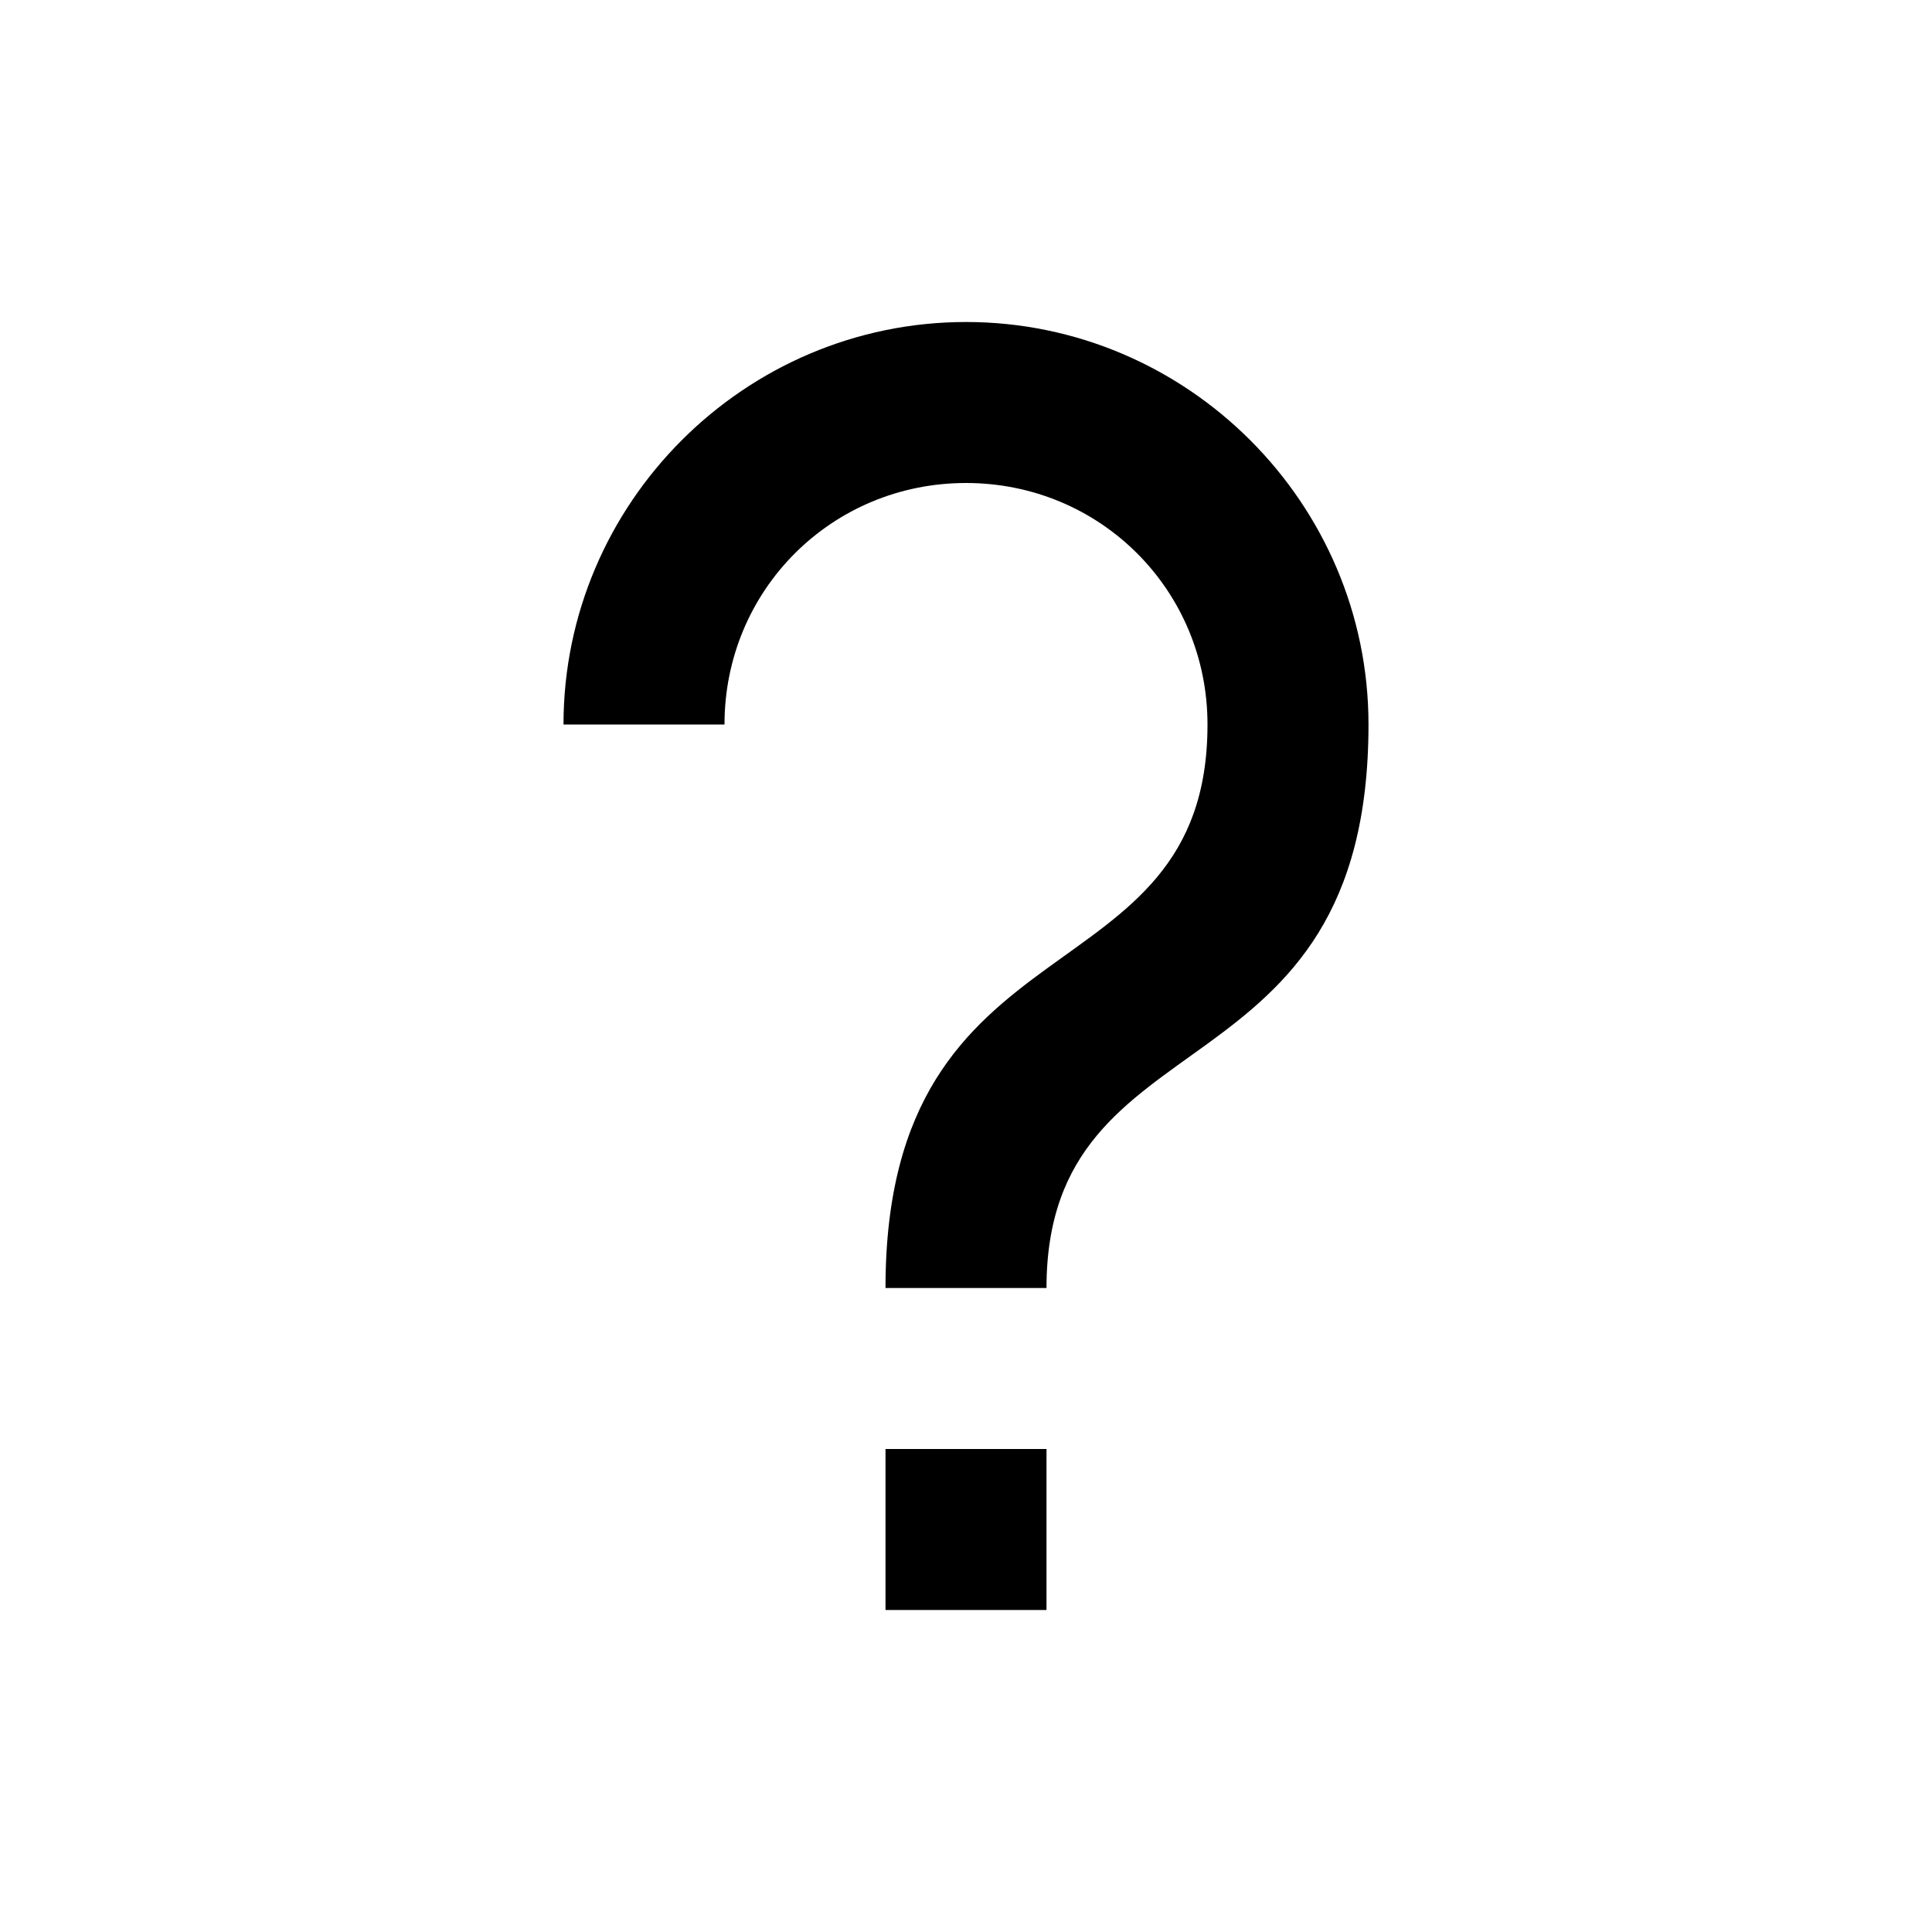
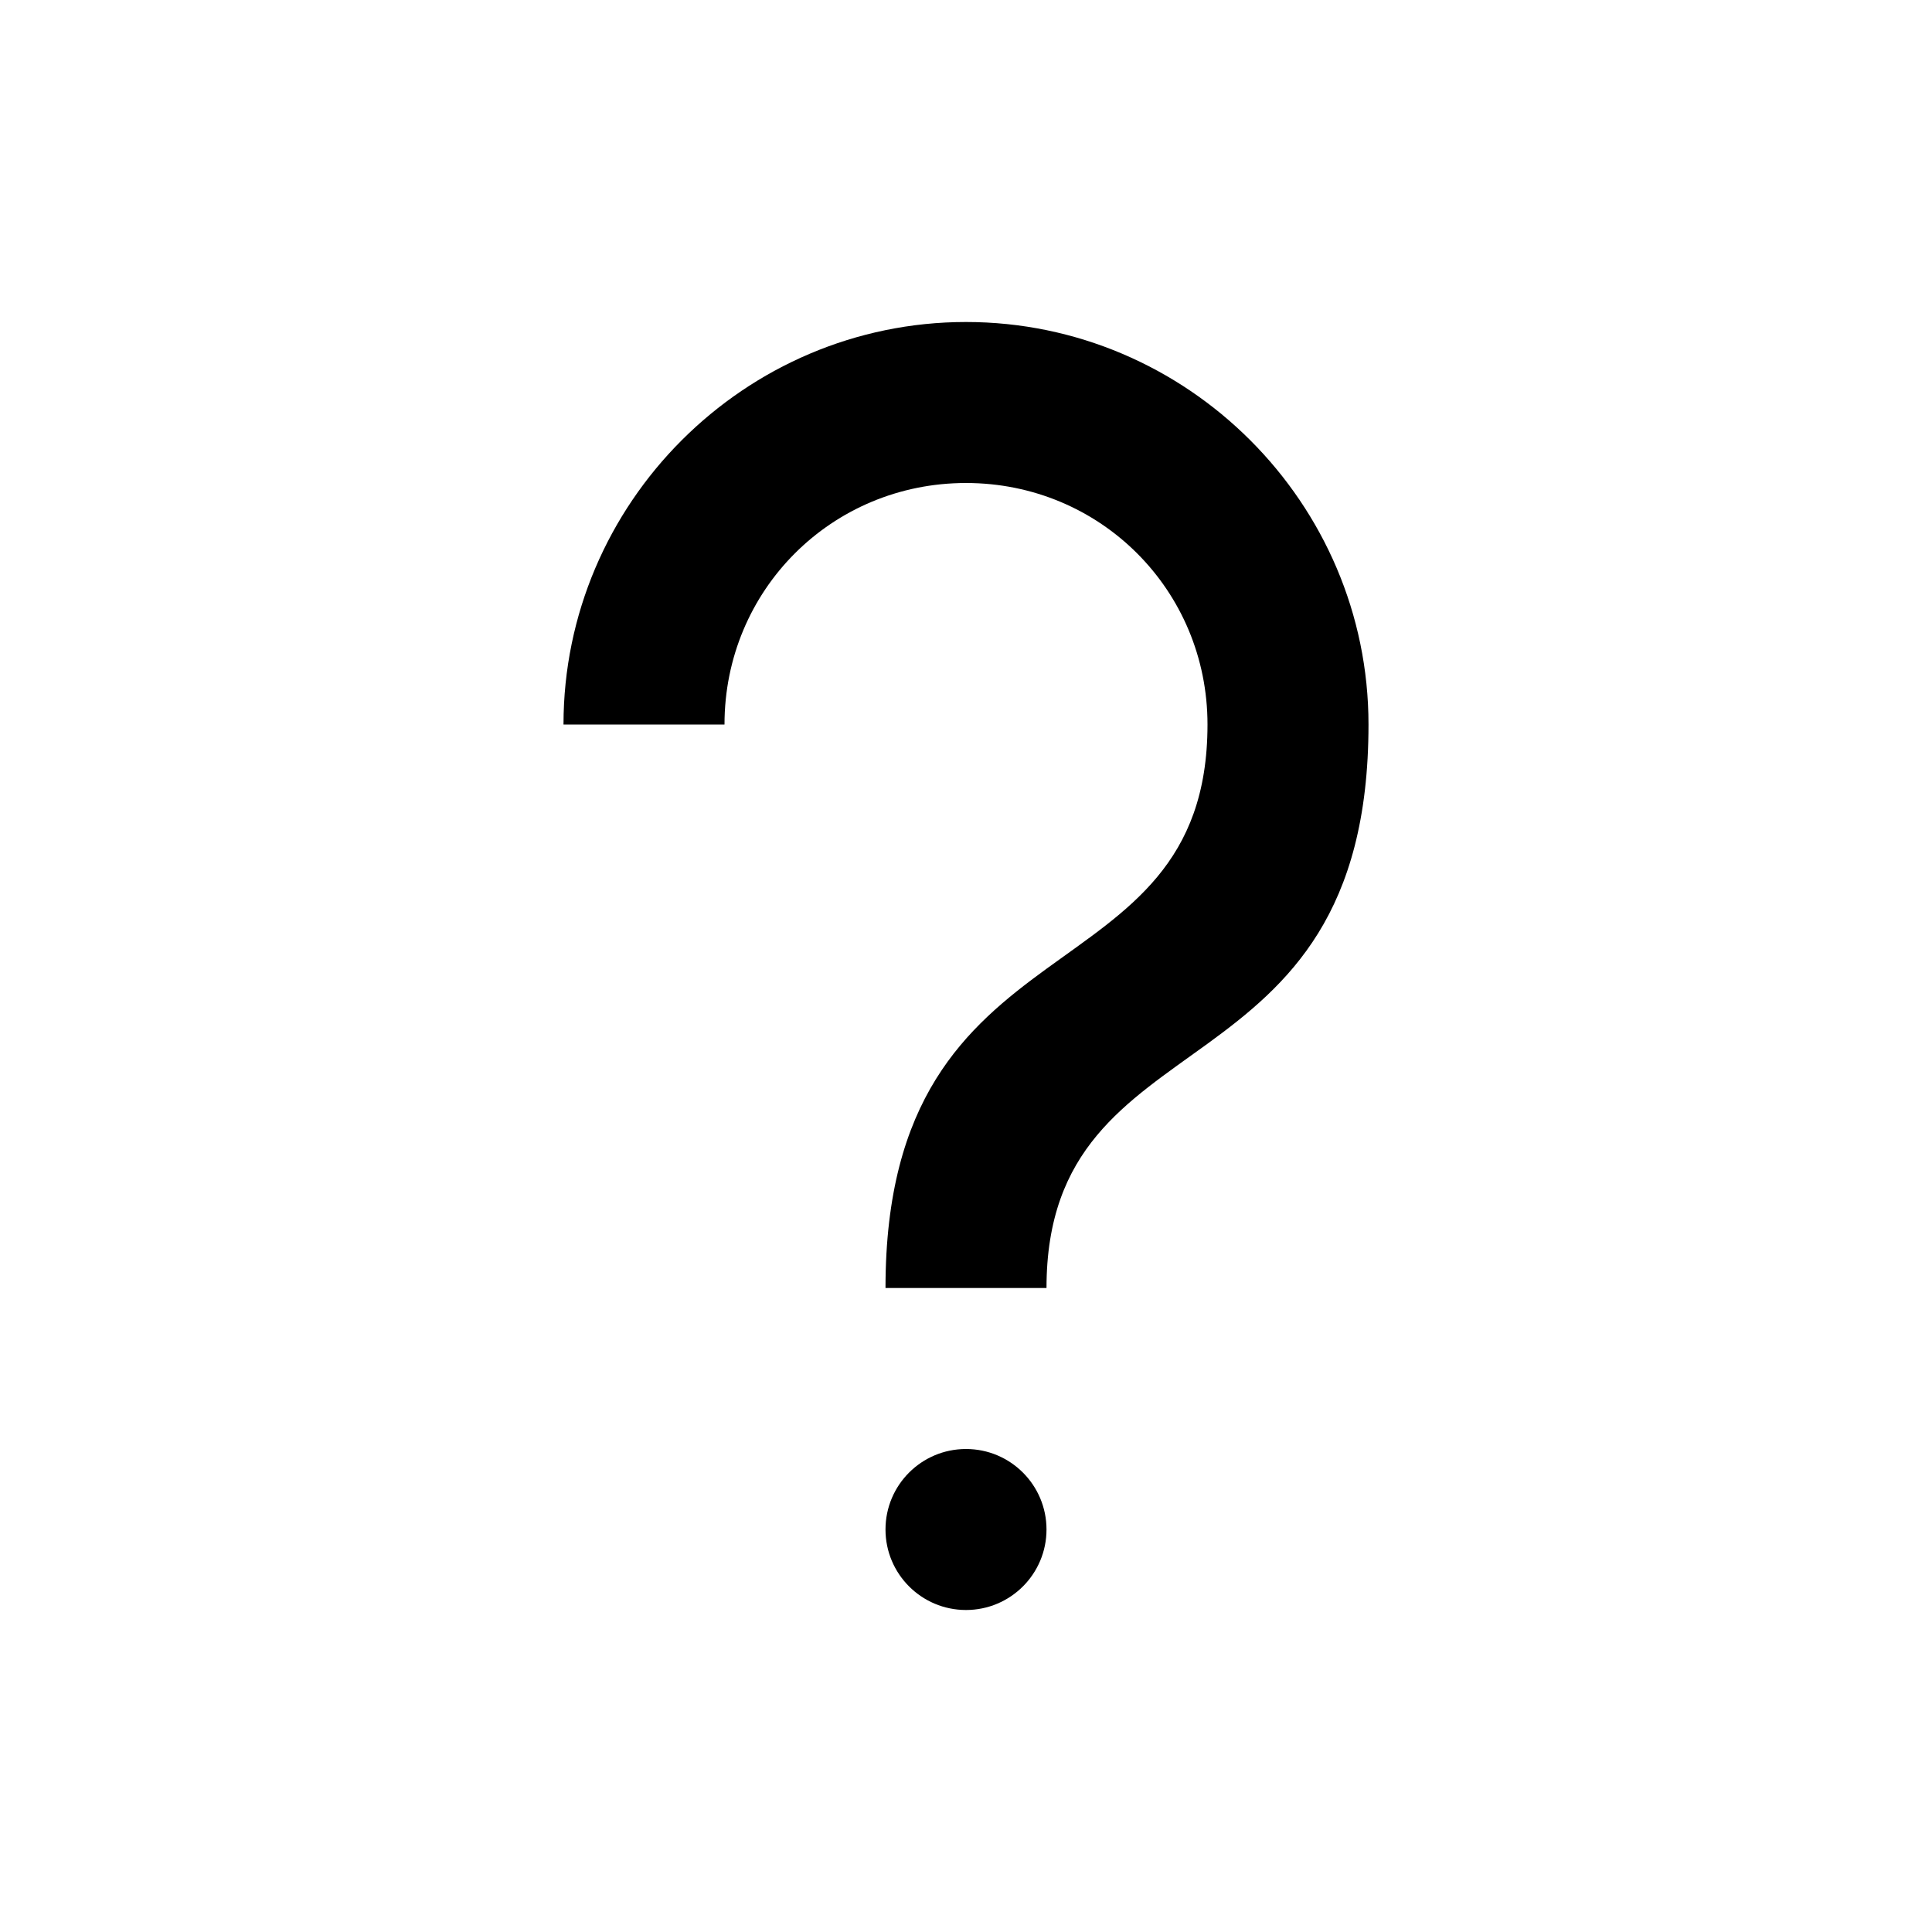
<svg xmlns="http://www.w3.org/2000/svg" id="svg1" version="1.1" viewBox="0 0 24 24">
-   <path id="path7" d="m12 4c-2.75 0-5 2.25-5 5h2c0-1.669 1.331-3 3-3 1.669 0 3 1.331 3 3 0 3.467-4 2.291-4 7h2c0-3.467 4-2.291 4-7 0-2.75-2.25-5-5-5zm-1 14v2h2v-2z" />
+   <path id="path7" d="m12 4c-2.75 0-5 2.25-5 5h2c0-1.669 1.331-3 3-3s3 1.331 3 3c0 3.467-4 2.291-4 7h2c0-3.467 4-2.291 4-7 0-2.75-2.25-5-5-5zm0 14a1 1 0 0 0-1 1 1 1 0 0 0 1 1 1 1 0 0 0 1-1 1 1 0 0 0-1-1z" />
</svg>
